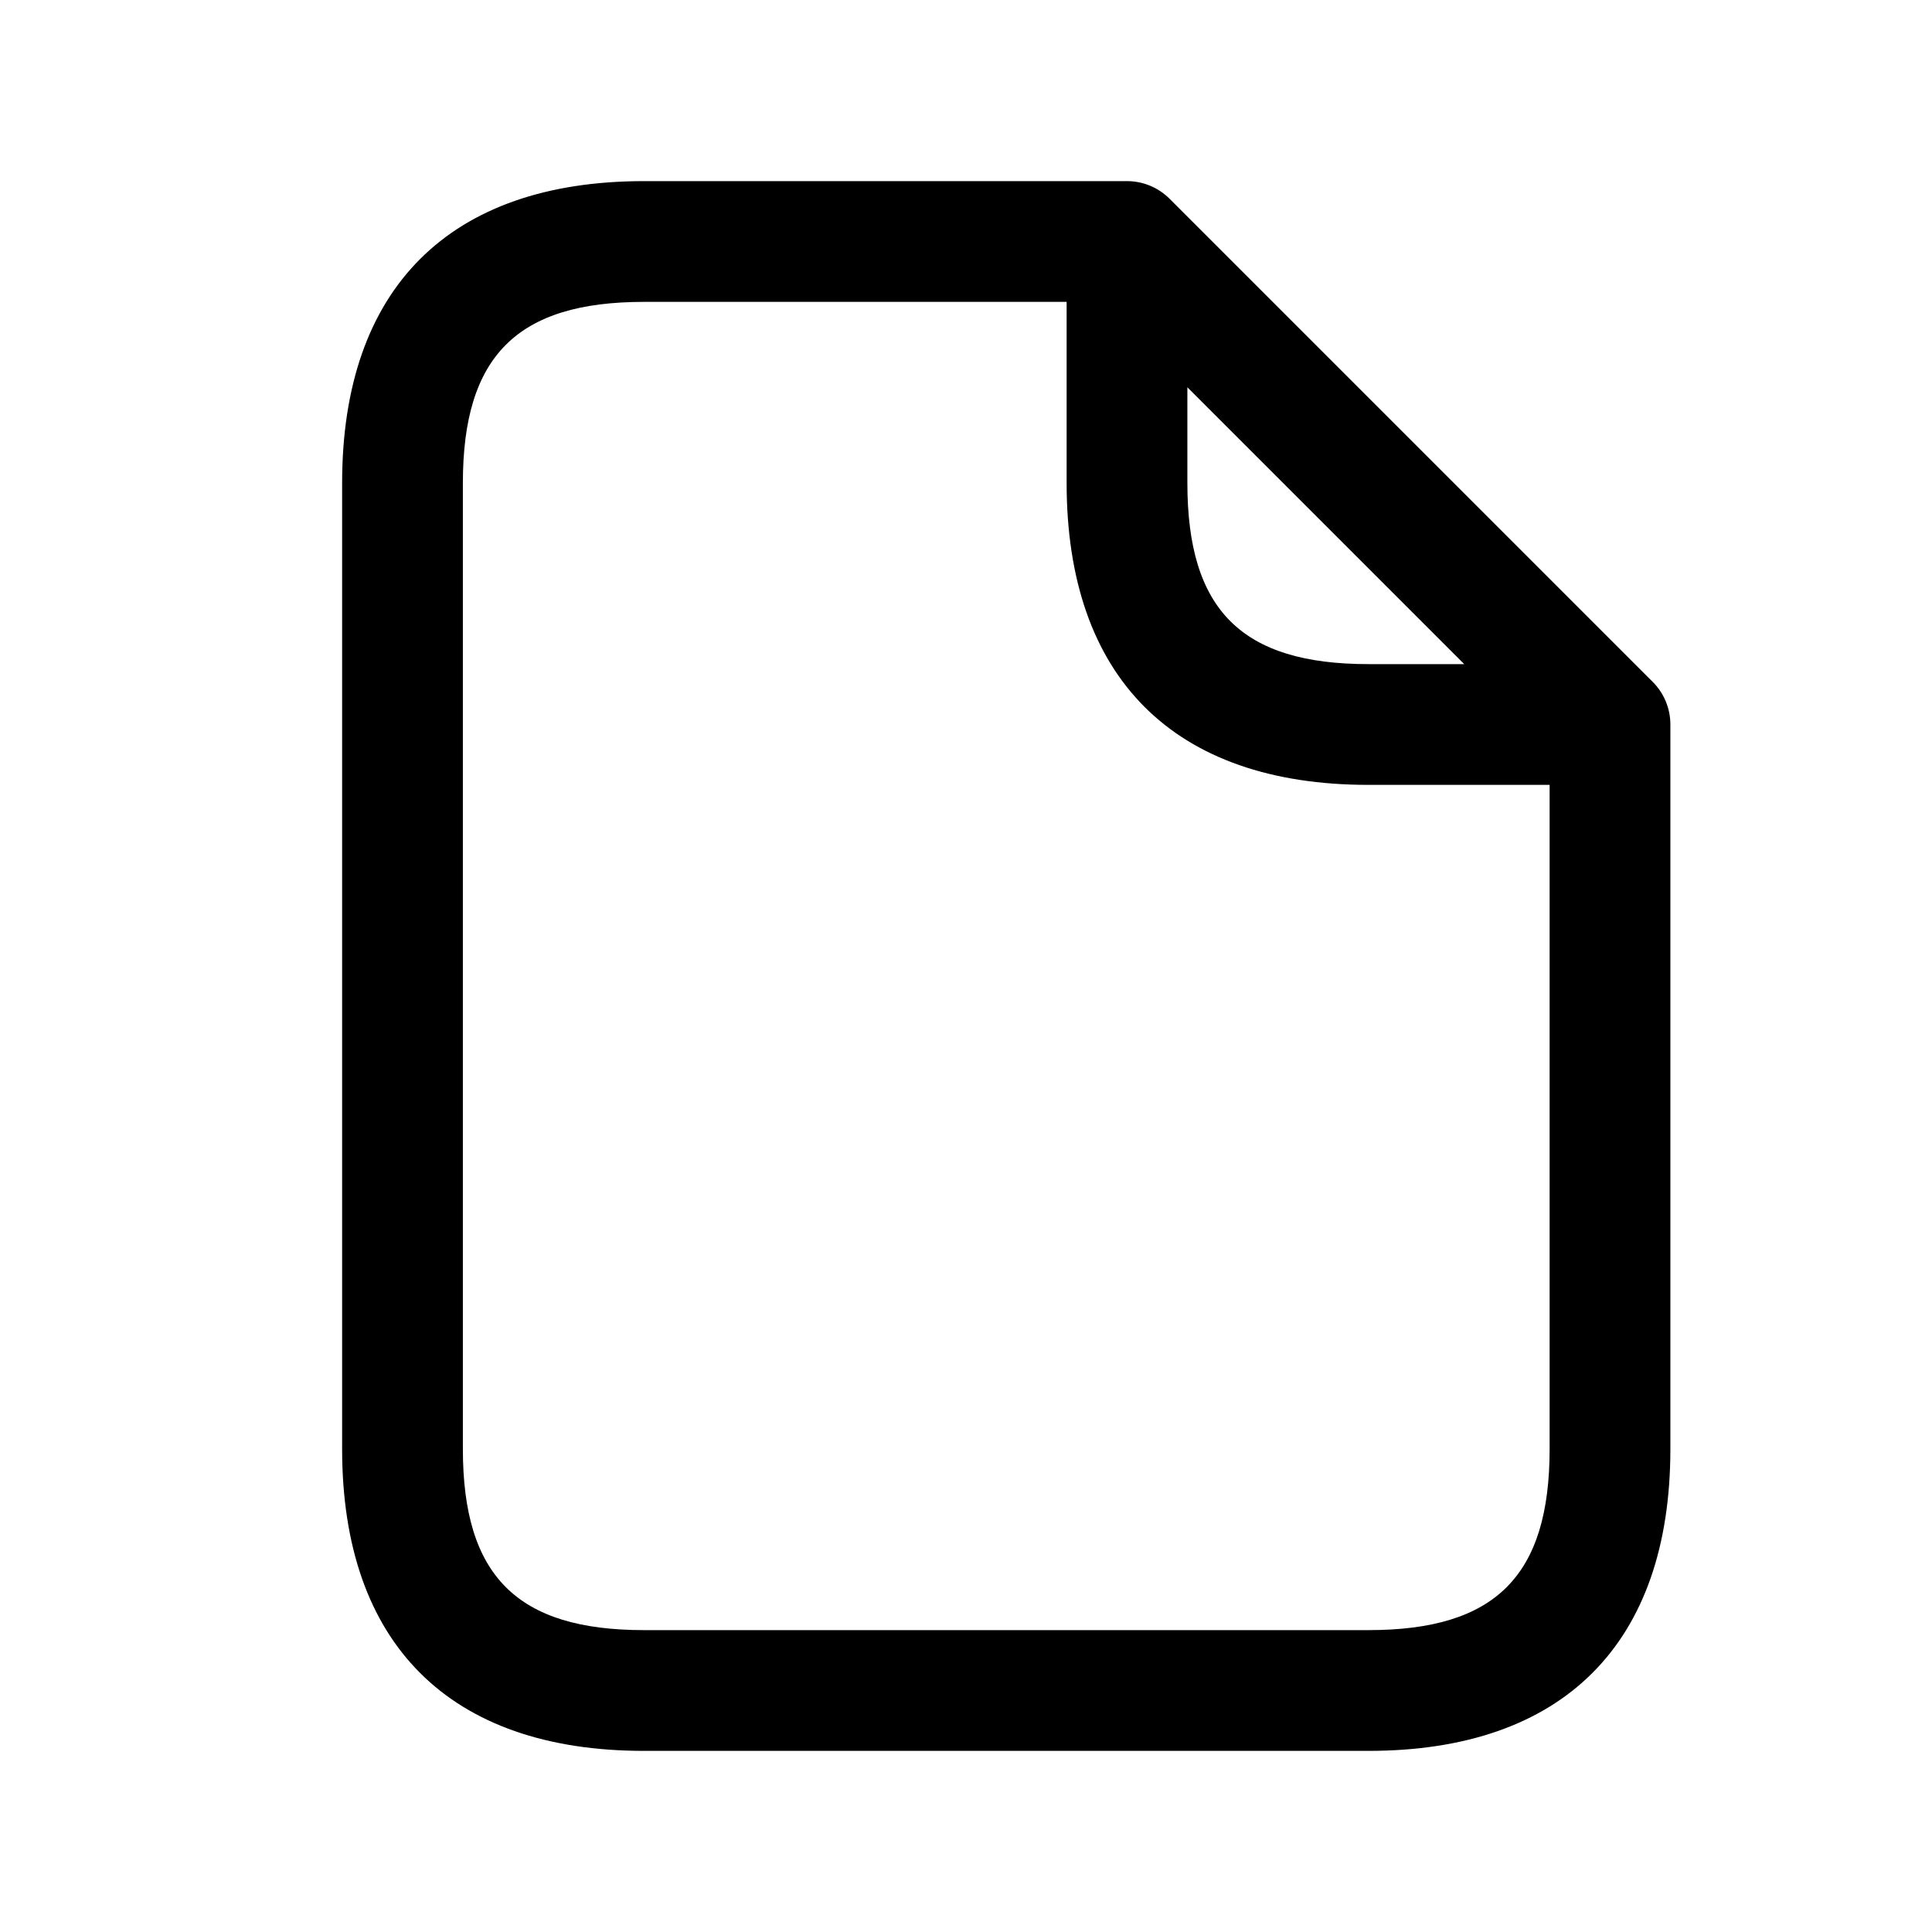
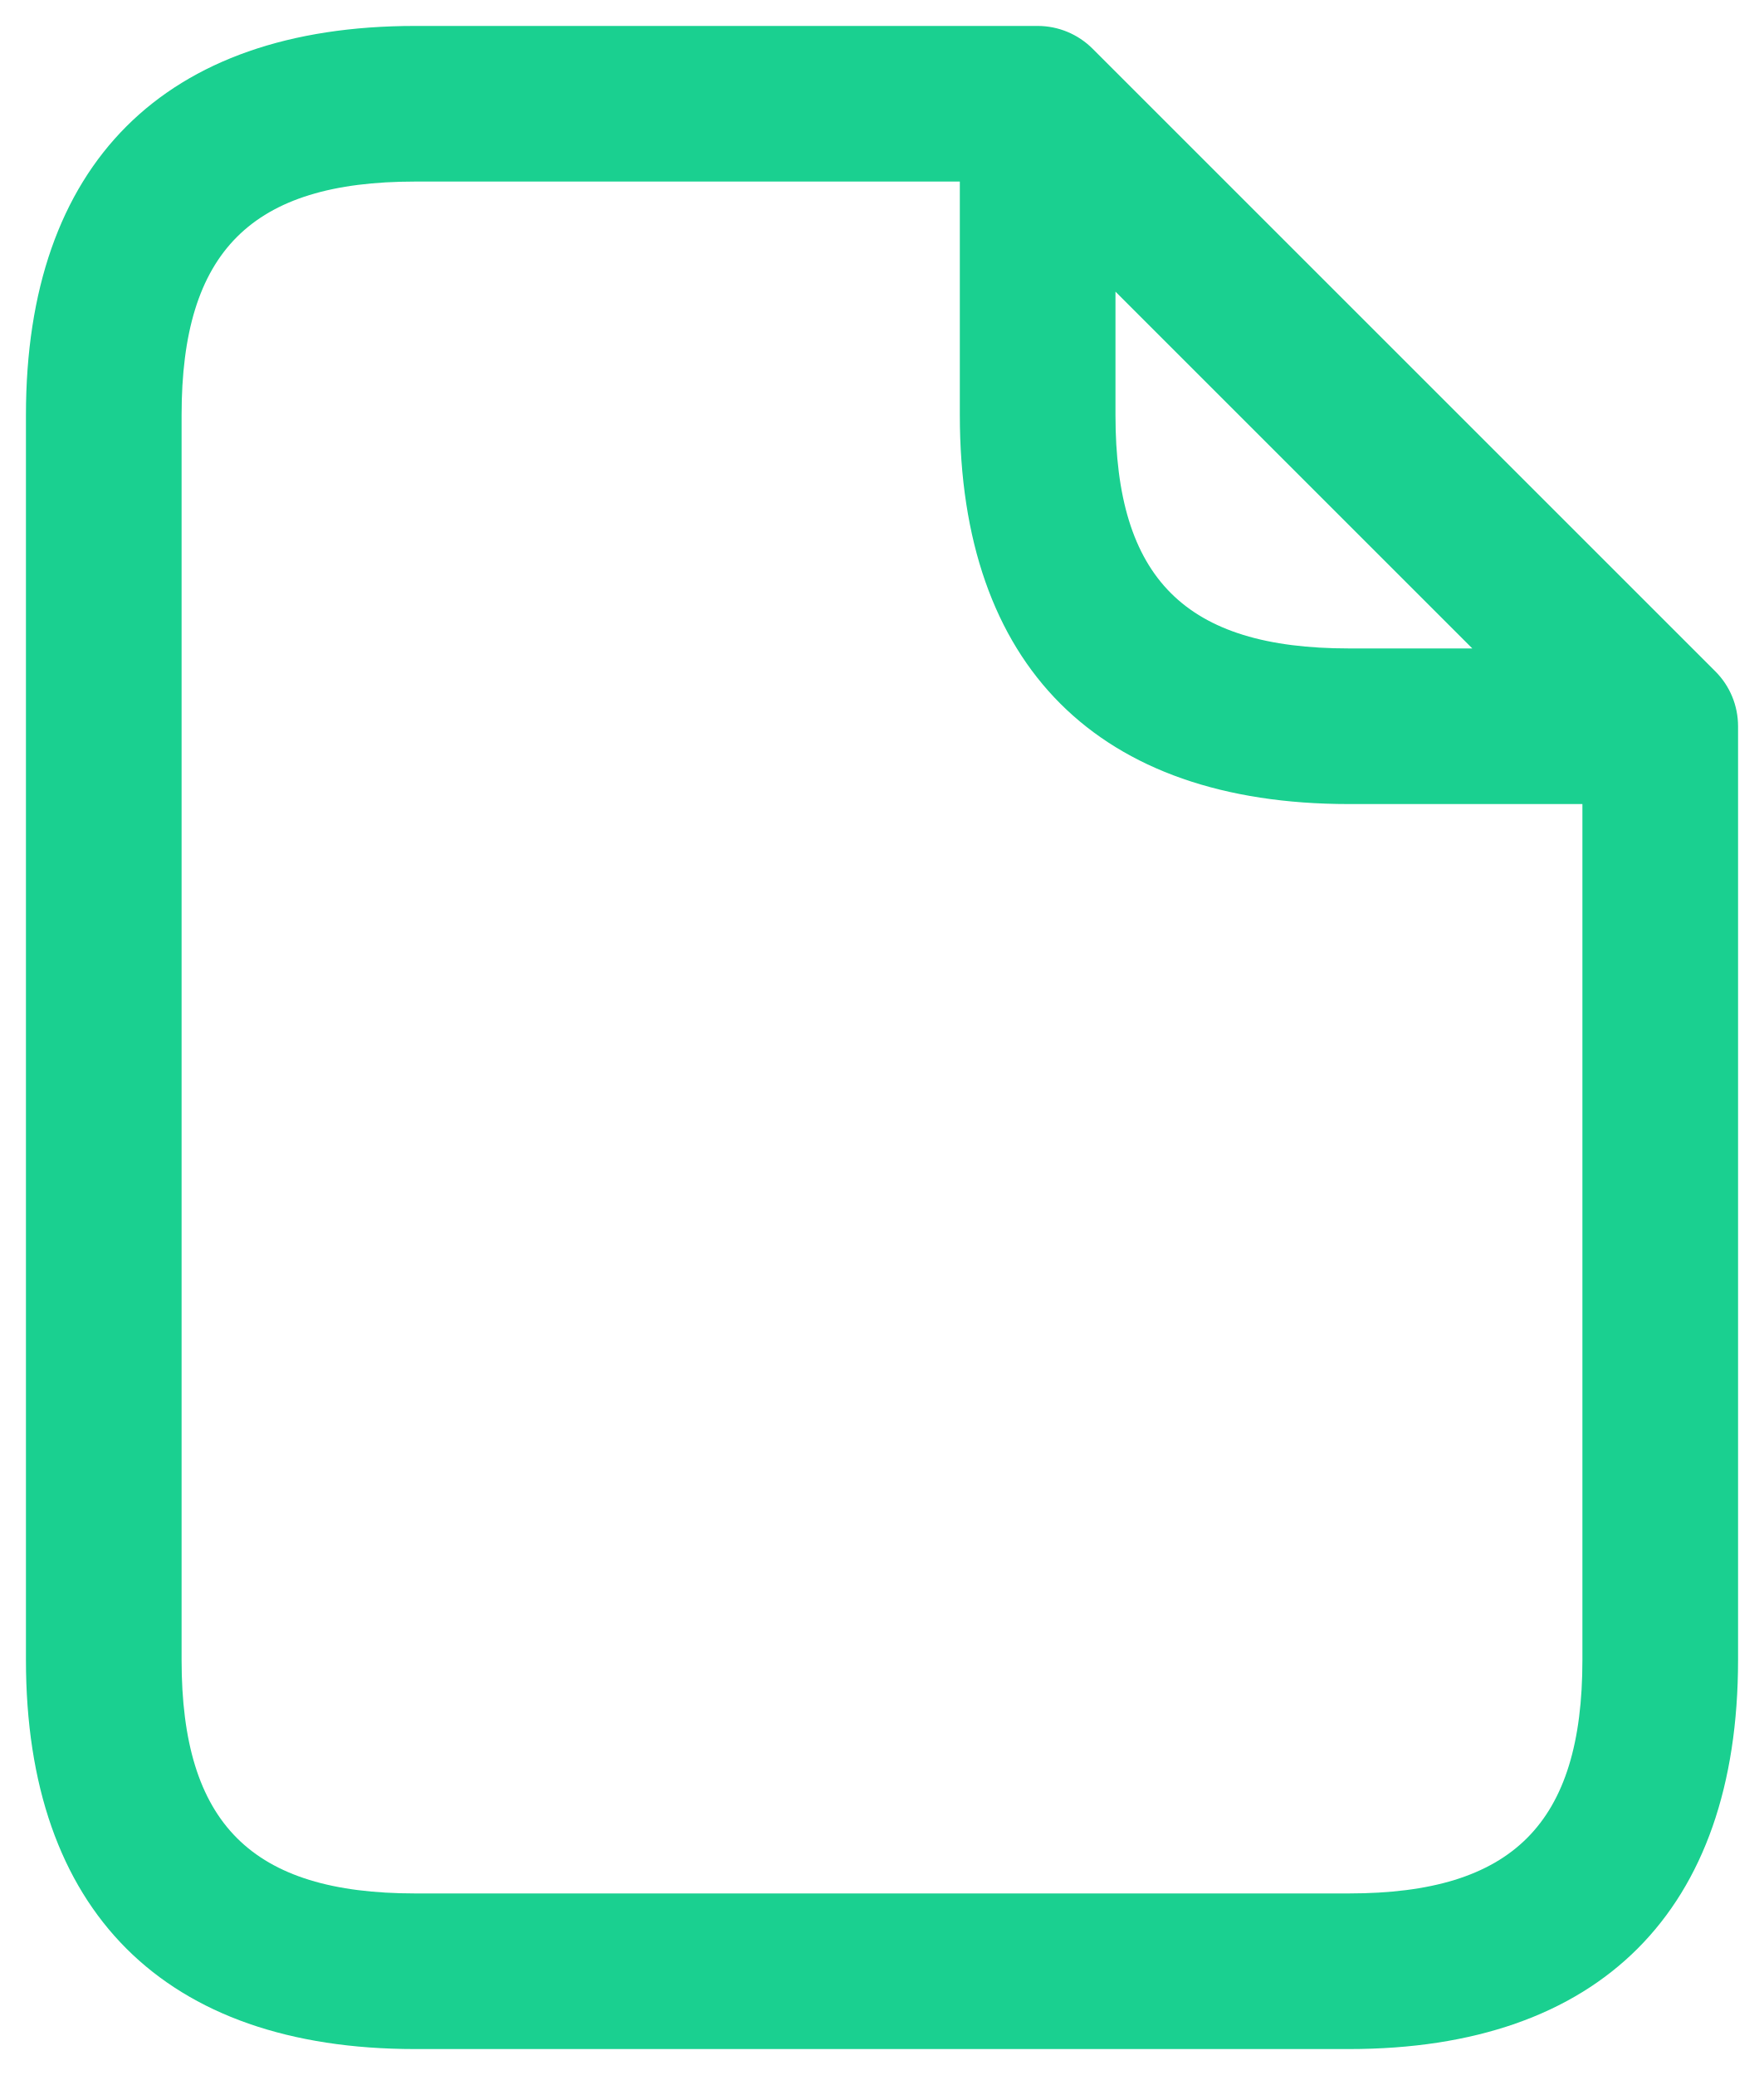
- <svg xmlns="http://www.w3.org/2000/svg" width="24" height="24" viewBox="0 0 24 24" fill="none">
-   <path d="M20.53 8.47L14.53 2.47C14.389 2.329 14.199 2.25 14 2.25H8C5.582 2.25 4.25 3.582 4.25 6V18C4.25 20.418 5.582 21.75 8 21.75H17C19.418 21.75 20.75 20.418 20.75 18V9C20.75 8.801 20.671 8.61 20.53 8.47ZM14.75 4.811L18.189 8.25H17C15.423 8.25 14.75 7.577 14.75 6V4.811ZM17 20.25H8C6.423 20.25 5.75 19.577 5.75 18V6C5.75 4.423 6.423 3.75 8 3.75H13.25V6C13.25 8.418 14.582 9.75 17 9.75H19.25V18C19.25 19.577 18.577 20.25 17 20.25Z" fill="black" />
+ <svg xmlns="http://www.w3.org/2000/svg" width="17" height="20" viewBox="0 0 17 20" fill="none">
+   <path d="M16.53 6.47L10.53 0.47C10.389 0.329 10.199 0.25 10 0.25H4C1.582 0.25 0.25 1.582 0.25 4V16C0.25 18.418 1.582 19.75 4 19.75H13C15.418 19.75 16.75 18.418 16.75 16V7C16.75 6.801 16.671 6.61 16.53 6.47ZM10.75 2.811L14.189 6.25H13C11.423 6.25 10.75 5.577 10.75 4V2.811ZM13 18.25H4C2.423 18.25 1.75 17.577 1.75 16V4C1.75 2.423 2.423 1.75 4 1.75H9.25V4C9.25 6.418 10.582 7.75 13 7.75H15.25V16C15.25 17.577 14.577 18.25 13 18.25Z" fill="#1AD090" />
</svg>
